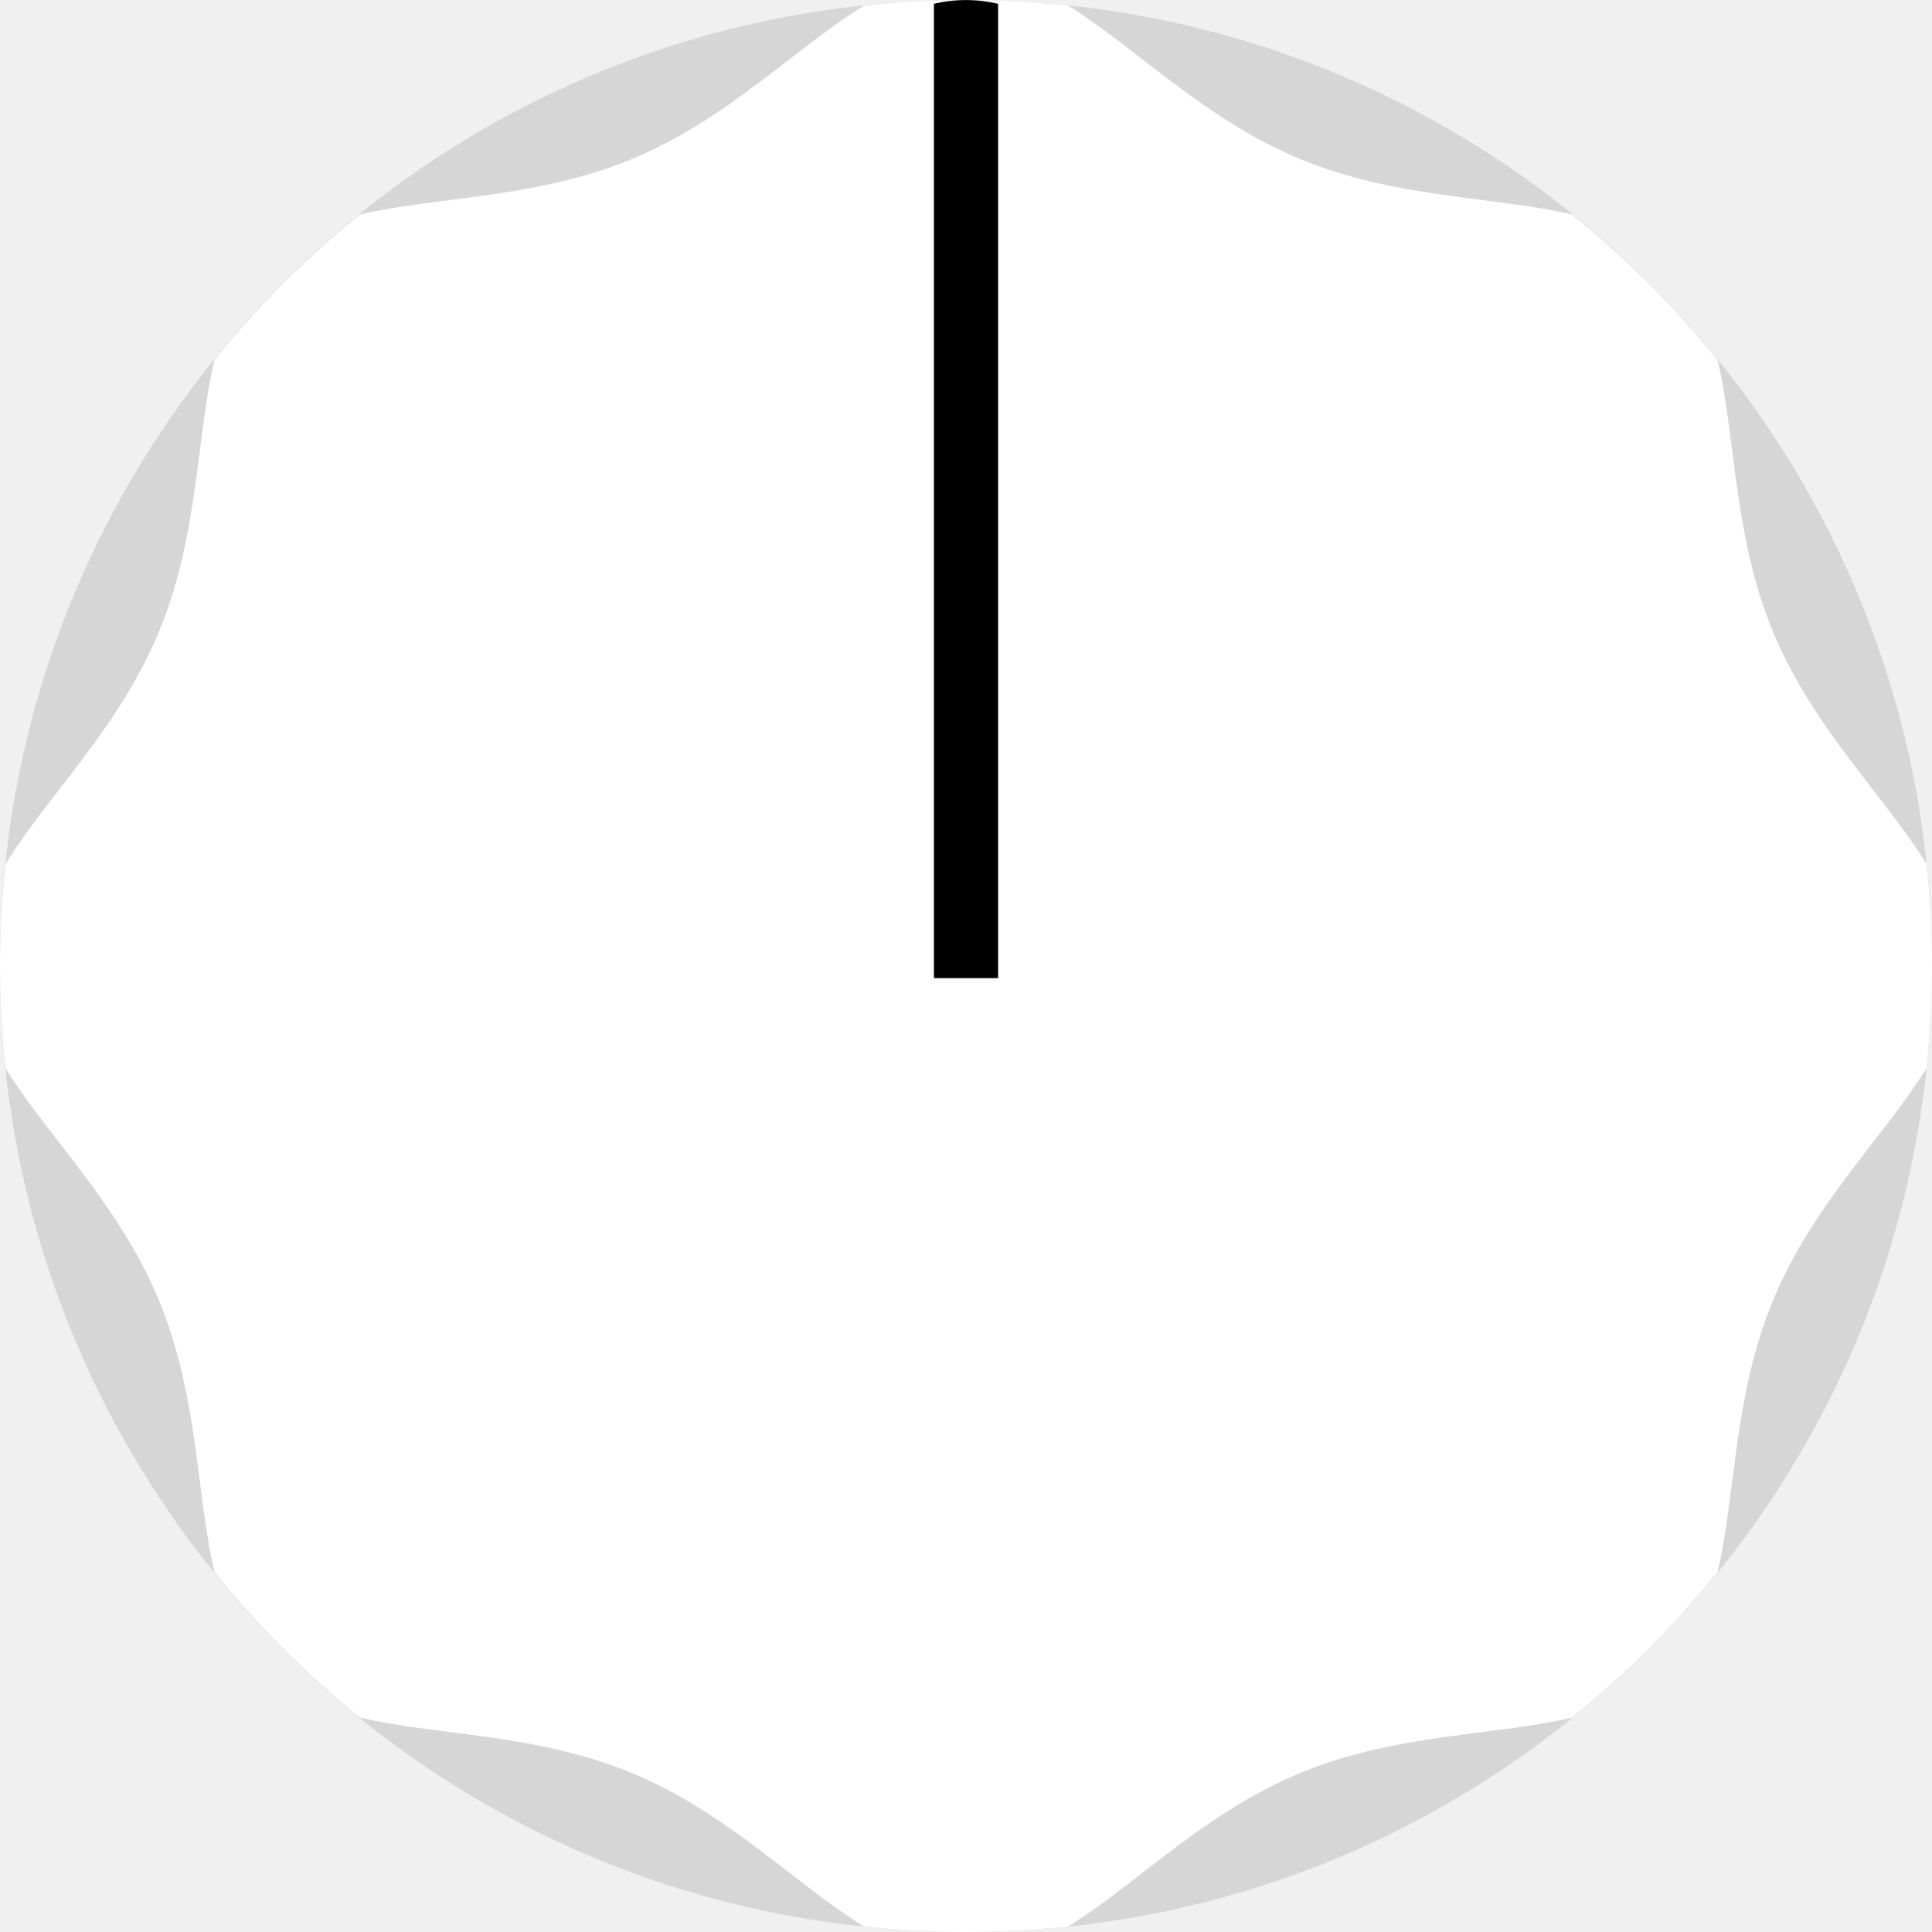
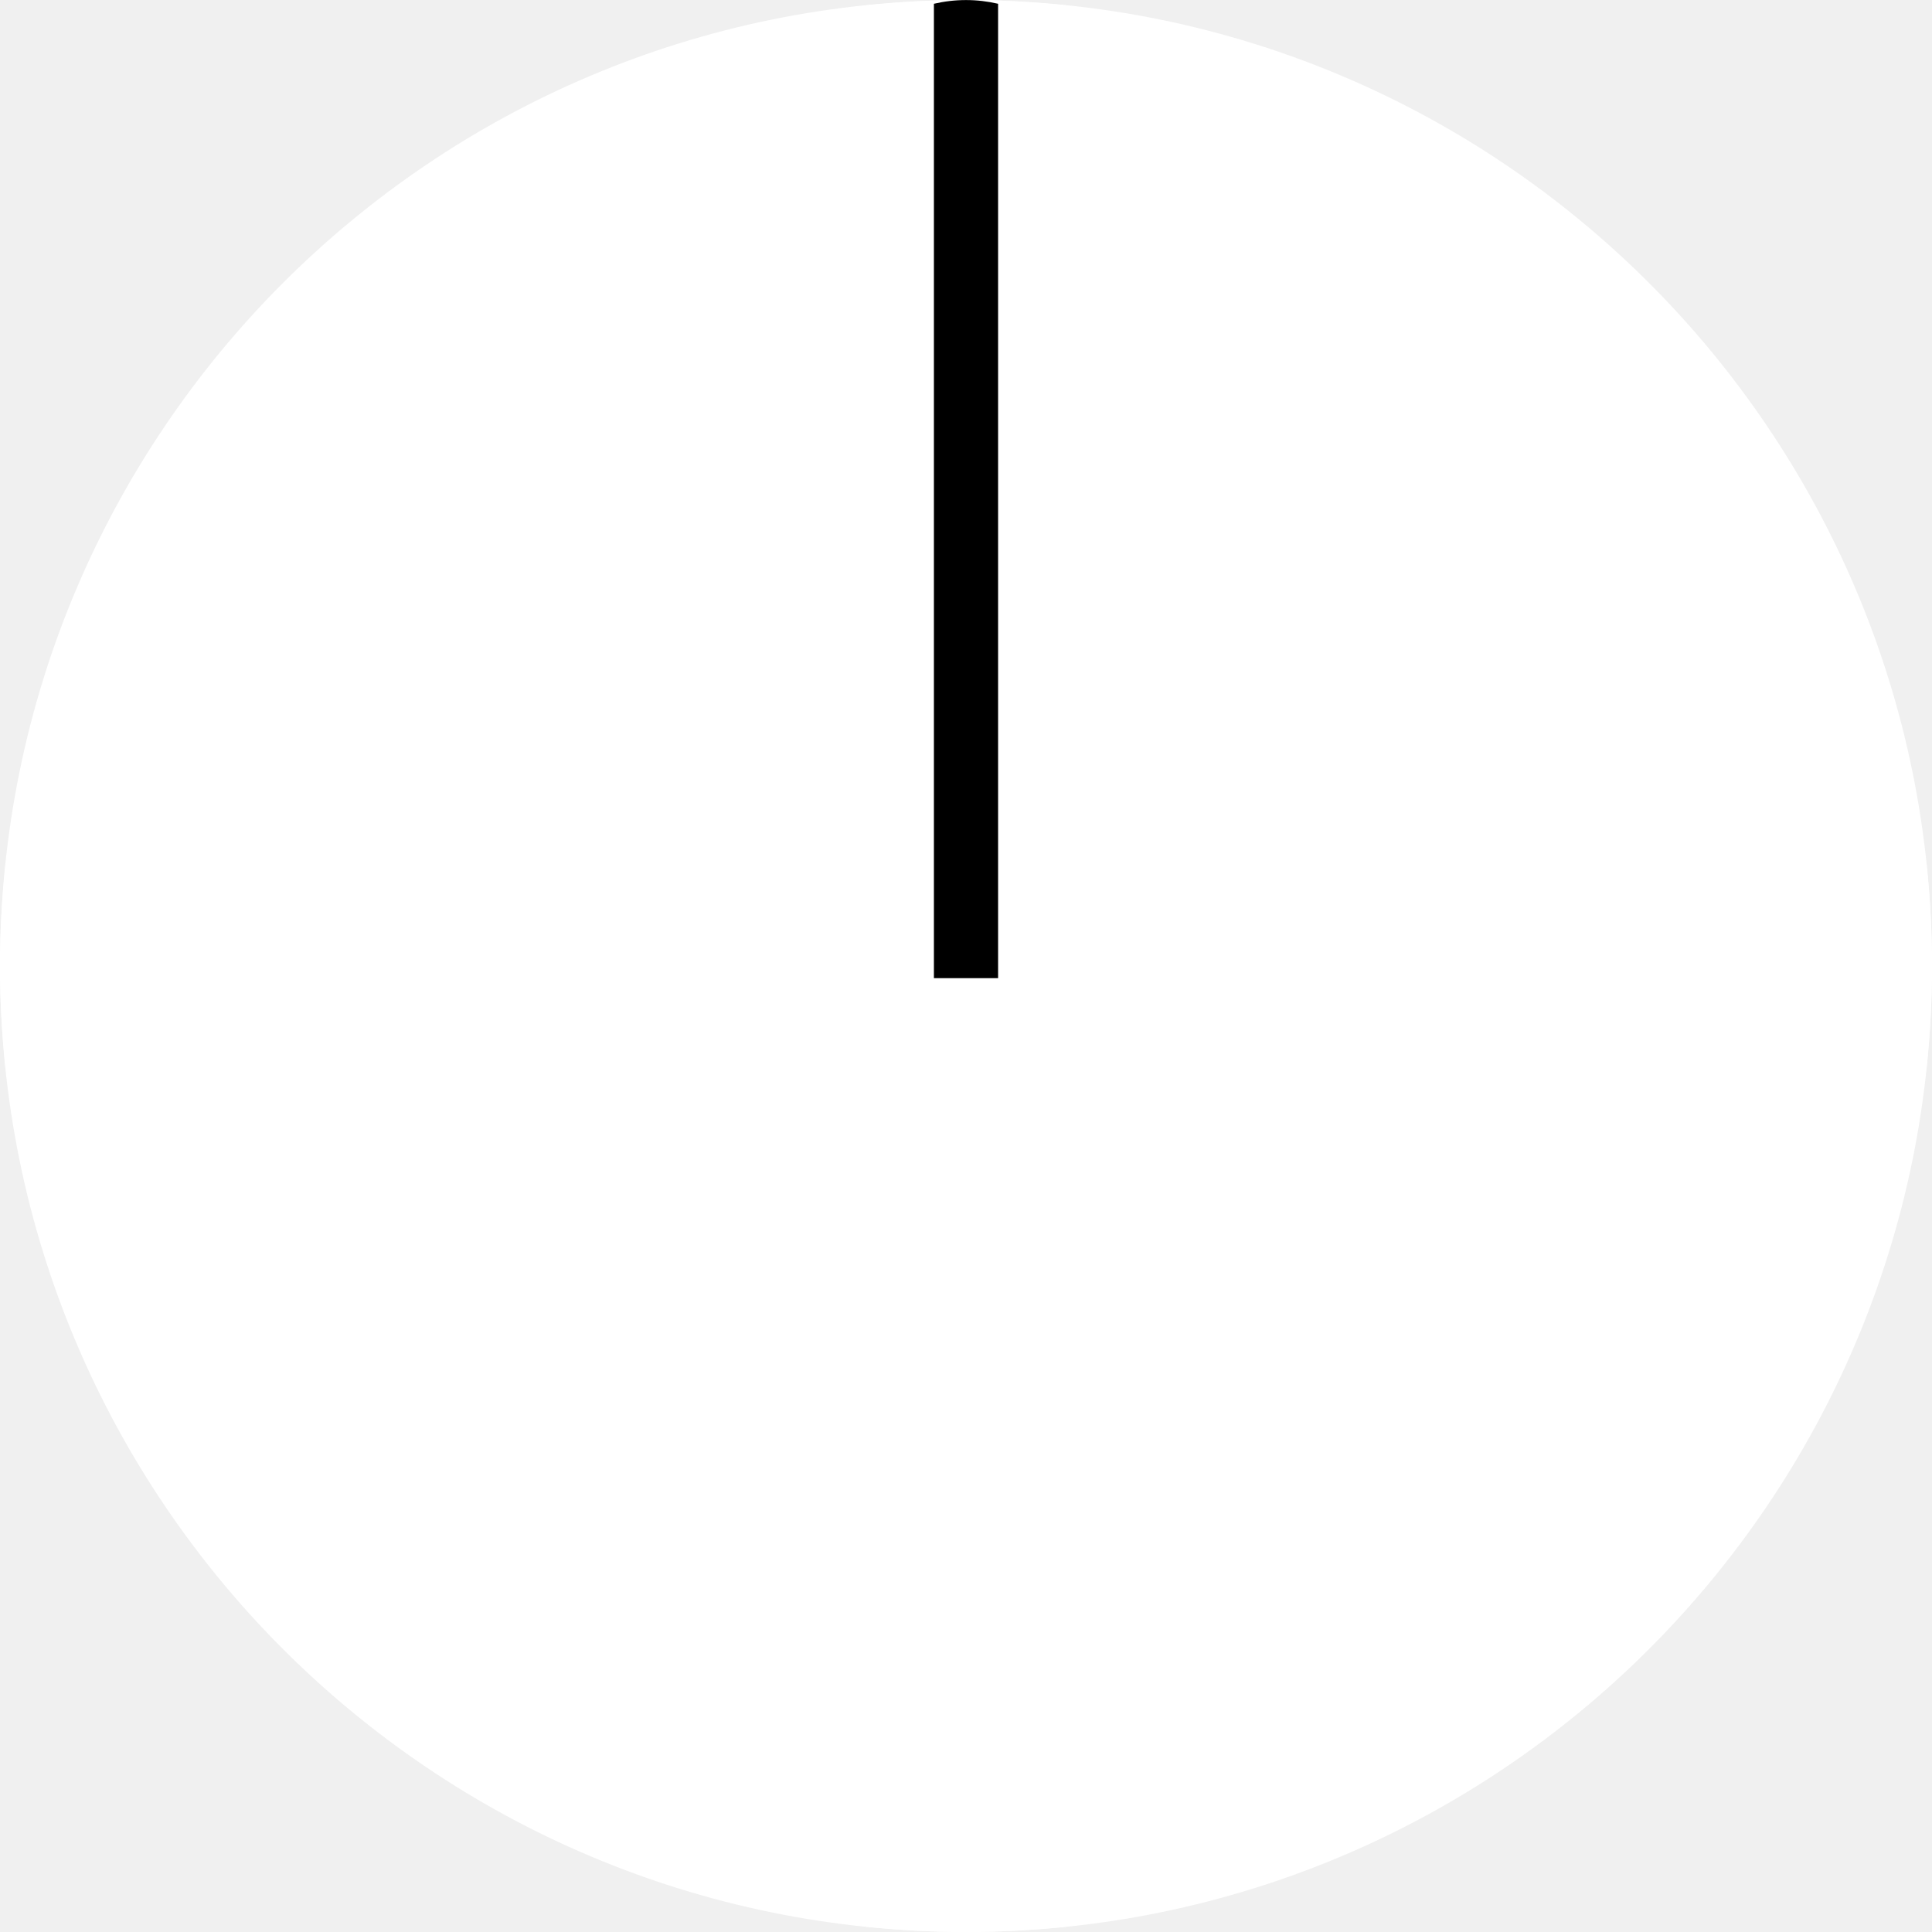
<svg xmlns="http://www.w3.org/2000/svg" width="8mm" height="8mm" viewBox="0 0 8 8" version="1.1" id="svg16908">
  <defs id="defs16902">
    <clipPath clipPathUnits="userSpaceOnUse" id="clipPath6367">
      <path d="M 0,3193 H 2089 V 0 H 0 Z" id="path6365" />
    </clipPath>
  </defs>
  <g id="layer1" transform="translate(-231.6142,-124.5761)">
-     <g id="g836" transform="matrix(0.839895,0,0,0.8398577,37.08259,21.23104)">
-       <g style="stroke-width:1.333" transform="matrix(0.2645804,0,0,-0.2645804,-126.5993,753.89)" id="g2004">
-         <g style="stroke-width:1.333" id="g6455" transform="translate(1389.893,2366.3)">
-           <path d="m 0,0 c 0,-9.941 -8.059,-18 -18,-18 -9.941,0 -18,8.059 -18,18 0,9.941 8.059,18 18,18 C -8.059,18 0,9.941 0,0" style="fill:#d6d6d6;fill-opacity:1;fill-rule:nonzero;stroke:none;stroke-width:1.333" id="path6457" />
+     <g id="g836" transform="matrix(0.839895,0,0,0.8398577,37.08259,21.23104)" style="display:inline">
+       <g style="display:inline;stroke-width:1.333" transform="matrix(0.2645804,0,0,-0.2645804,-126.5993,753.89)" id="g2004">
+         <g style="display:inline;stroke-width:1.333" id="g6455" transform="translate(1389.893,2366.3)">
+           <path d="m 0,0 c 0,-9.941 -8.059,-18 -18,-18 -9.941,0 -18,8.059 -18,18 0,9.941 8.059,18 18,18 C -8.059,18 0,9.941 0,0" style="display:inline;fill:#ffffff;fill-opacity:1;fill-rule:nonzero;stroke:none;stroke-width:1.333" id="path6457" />
        </g>
-         <g style="stroke-width:1.333" id="g6459" transform="translate(1389.791,2368.202)">
+         <g style="display:inline;stroke-width:1.333" id="g6459" transform="translate(1389.791,2368.202)">
          <path d="m 0,0 c -0.79,1.279 -2.12,2.537 -2.86,4.327 -0.74,1.784 -0.691,3.609 -1.033,5.067 -0.805,0.997 -1.711,1.902 -2.709,2.708 -1.459,0.341 -3.282,0.293 -5.068,1.033 -1.79,0.742 -3.048,2.069 -4.325,2.86 -0.625,0.066 -1.26,0.104 -1.902,0.104 -0.644,0 -1.279,-0.038 -1.903,-0.104 -1.279,-0.791 -2.537,-2.118 -4.327,-2.86 -1.784,-0.74 -3.607,-0.692 -5.067,-1.033 -0.997,-0.806 -1.904,-1.711 -2.708,-2.708 -0.342,-1.458 -0.294,-3.283 -1.035,-5.067 -0.74,-1.79 -2.069,-3.048 -2.858,-4.327 -0.066,-0.625 -0.103,-1.26 -0.103,-1.902 0,-0.643 0.037,-1.278 0.103,-1.905 0.789,-1.277 2.118,-2.535 2.858,-4.325 0.741,-1.784 0.693,-3.609 1.035,-5.066 0.804,-0.998 1.711,-1.904 2.708,-2.709 1.46,-0.342 3.283,-0.293 5.067,-1.032 1.79,-0.743 3.048,-2.071 4.327,-2.861 0.624,-0.065 1.259,-0.103 1.903,-0.103 0.642,0 1.277,0.038 1.902,0.103 1.277,0.79 2.535,2.118 4.325,2.861 1.786,0.739 3.609,0.69 5.068,1.032 0.998,0.805 1.904,1.711 2.709,2.709 0.342,1.457 0.293,3.282 1.033,5.066 0.74,1.79 2.07,3.048 2.86,4.325 0.065,0.627 0.102,1.262 0.102,1.905 C 0.102,-1.26 0.065,-0.625 0,0" style="fill:#ffffff;fill-opacity:1;fill-rule:evenodd;stroke:none;stroke-width:1.333" id="path6461" />
        </g>
-         <g style="stroke-width:1.333" id="g6463" transform="translate(1372.491,2384.231)">
-           <path d="M 0,0 C -0.195,0.045 -0.393,0.069 -0.598,0.069 -0.804,0.069 -1.002,0.045 -1.196,0 V -18.157 H 0 Z" style="fill:#000000;fill-opacity:1;fill-rule:evenodd;stroke:none;stroke-width:1.333" id="path6465" />
+         <g style="display:inline;stroke-width:1.333" id="g6463" transform="translate(1372.491,2384.231)">
+           <path d="M 0,0 C -0.195,0.045 -0.393,0.069 -0.598,0.069 -0.804,0.069 -1.002,0.045 -1.196,0 V -18.157 H 0 Z" style="display:inline;fill:#000000;fill-opacity:1;fill-rule:evenodd;stroke:none;stroke-width:1.333" id="path6465" />
        </g>
      </g>
    </g>
  </g>
</svg>
